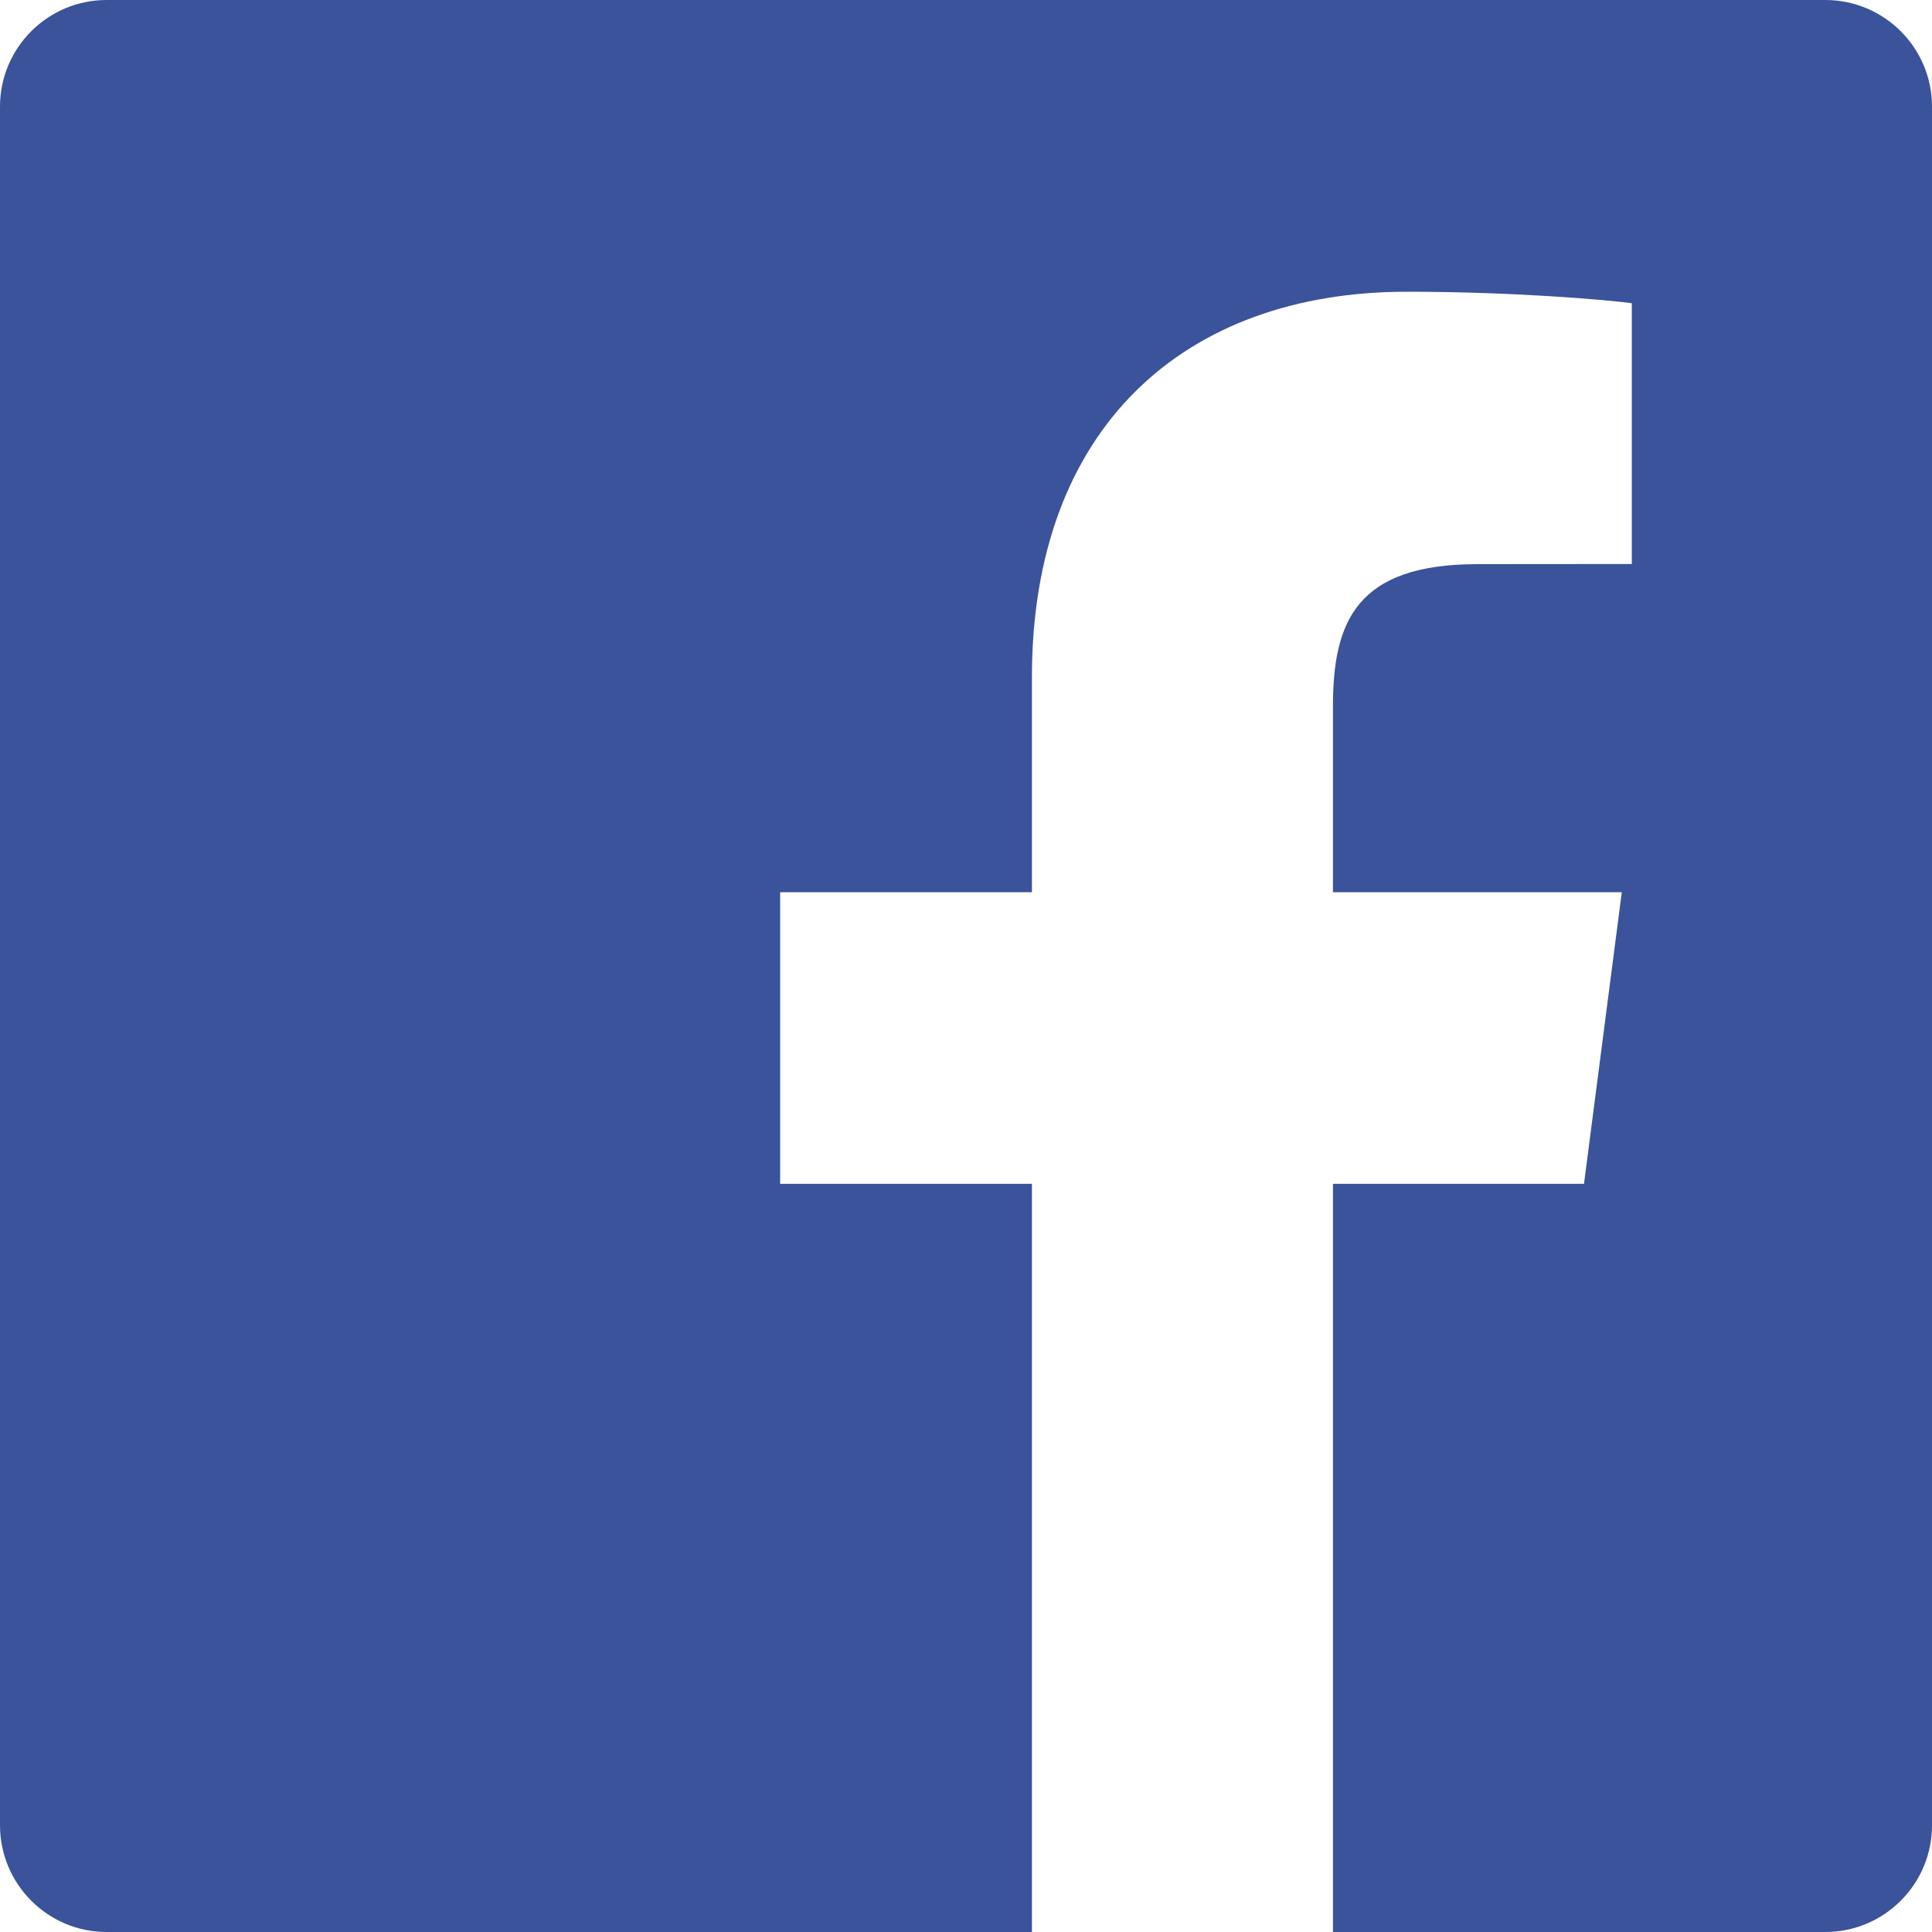
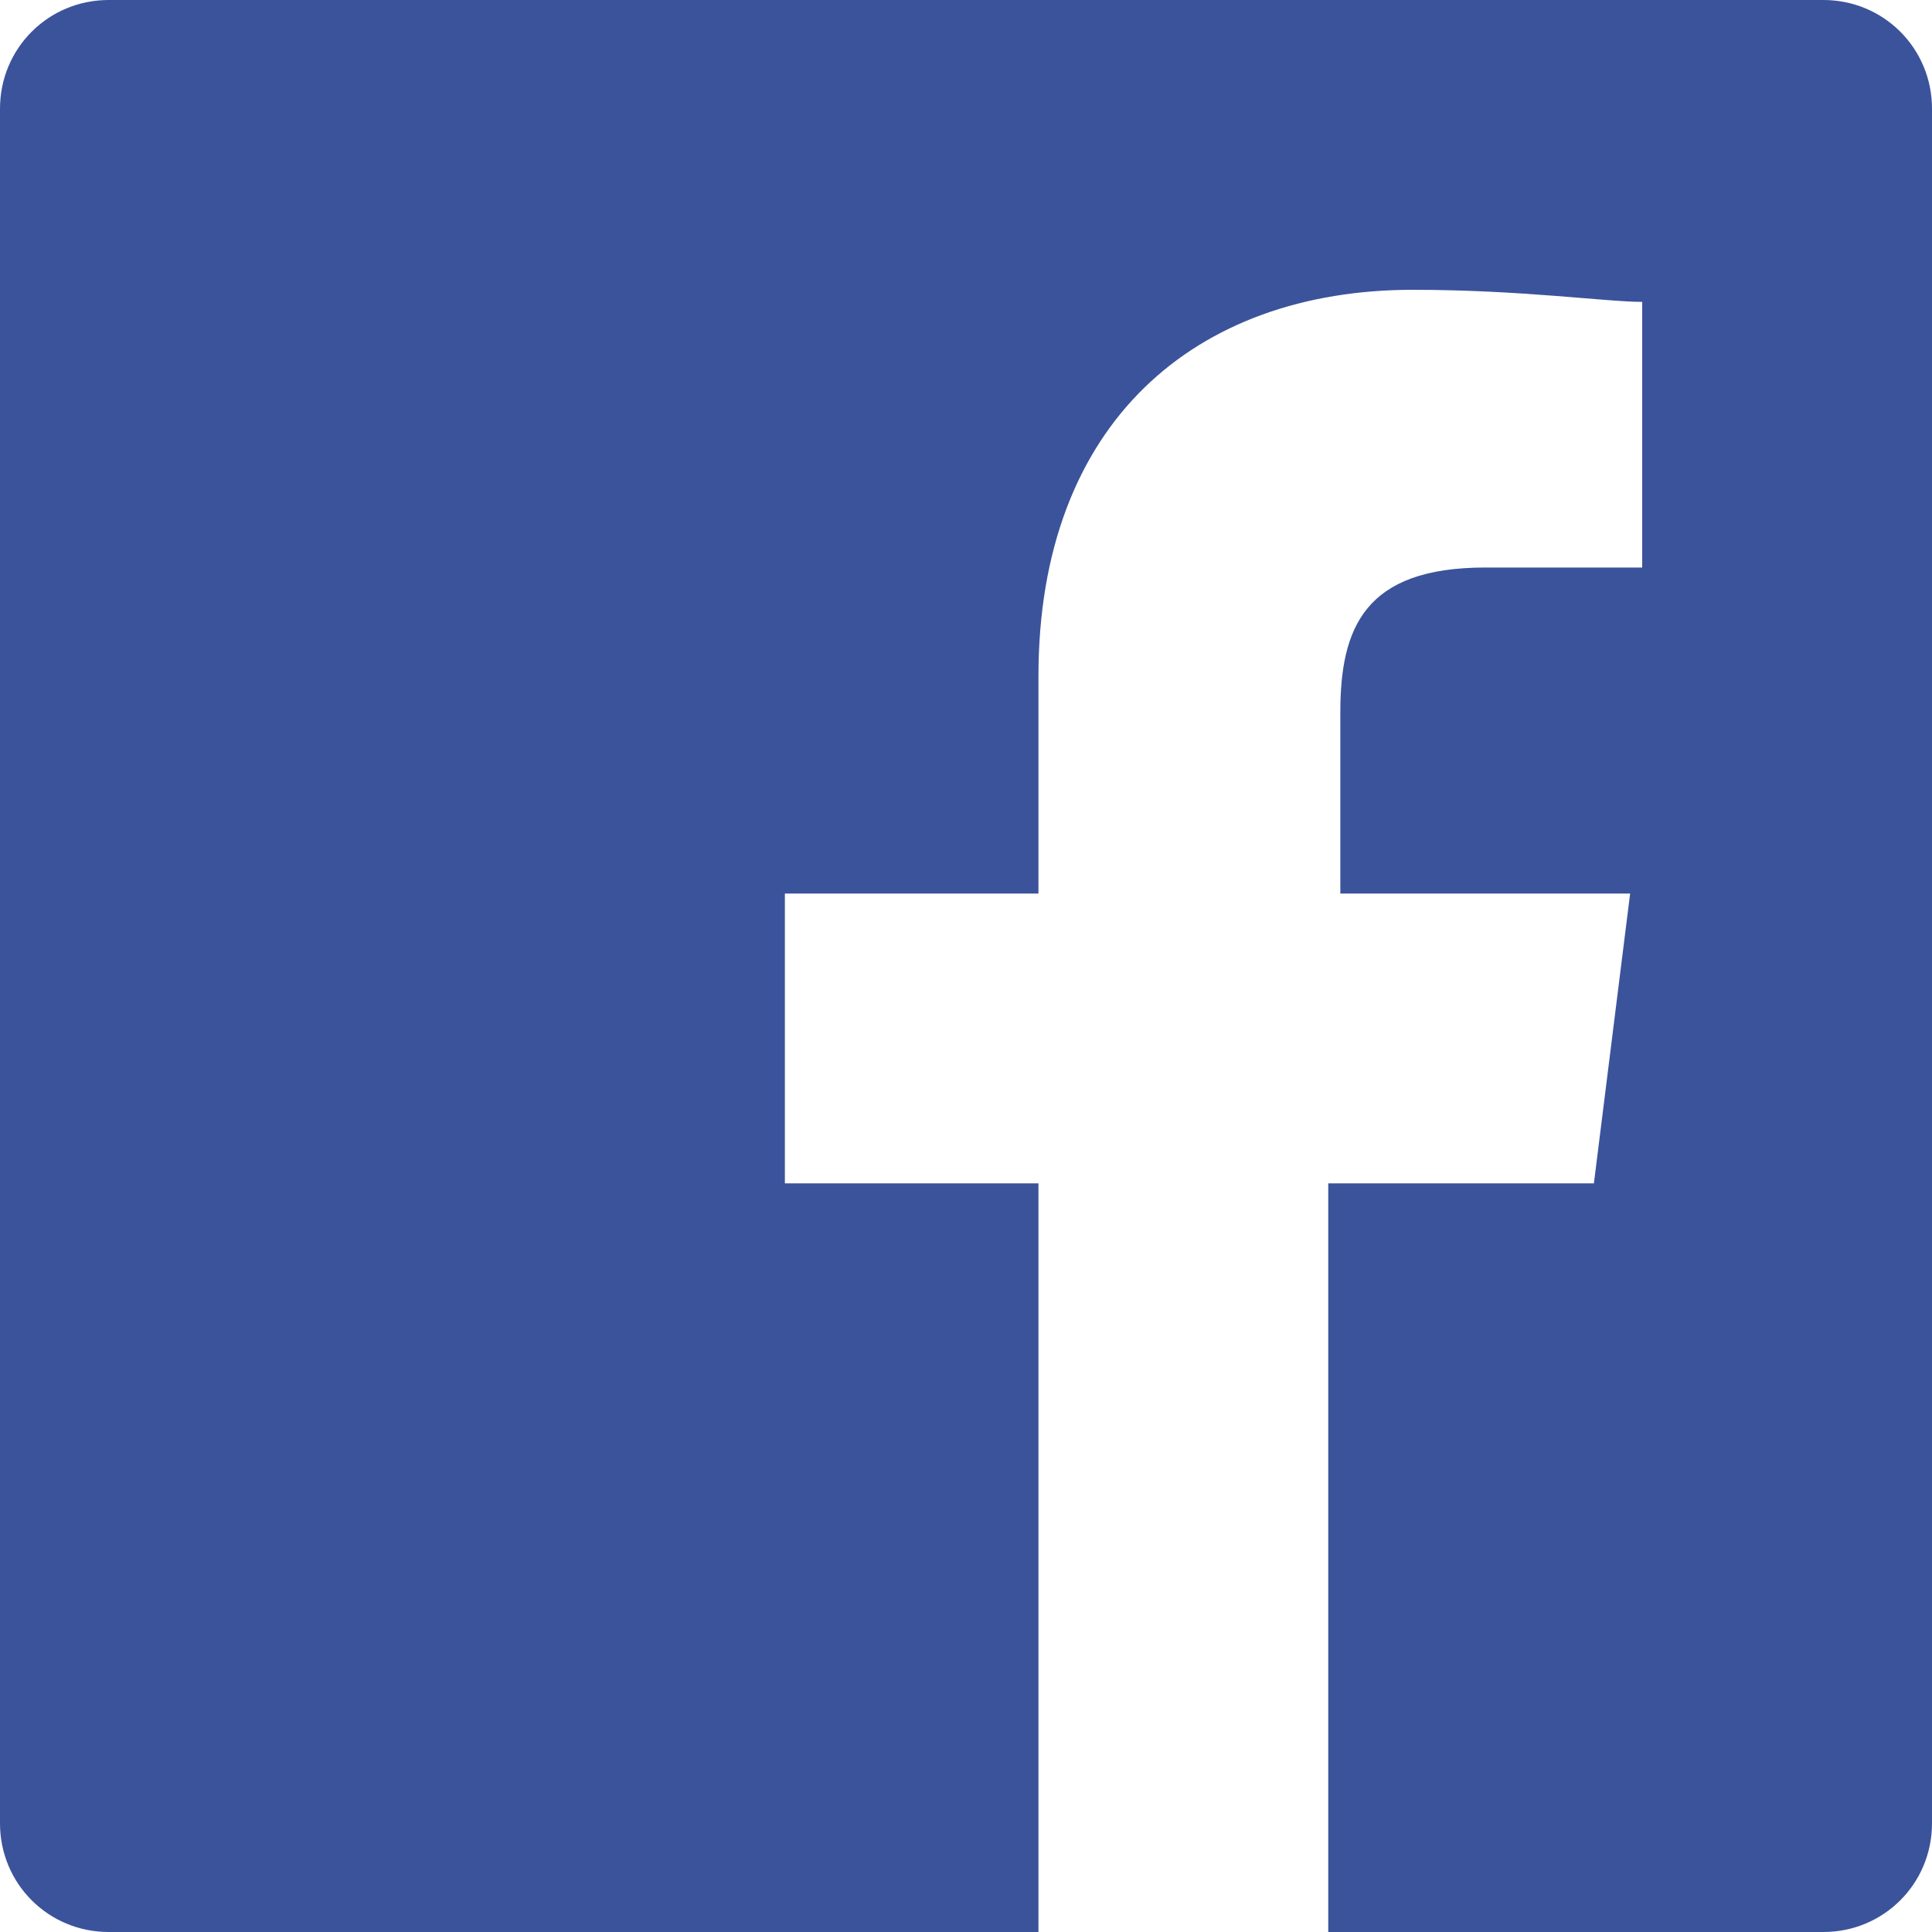
- <svg xmlns="http://www.w3.org/2000/svg" version="1.1" id="Capa_1" x="0px" y="0px" width="16px" height="16px" viewBox="248 248 16 16" enable-background="new 248 248 16 16" xml:space="preserve">
-   <g>
-     <path fill="#3B539A" d="M263.116,248h-14.233c-0.487,0-0.883,0.395-0.883,0.883v14.233c0,0.488,0.396,0.884,0.883,0.884h7.663   v-6.196h-2.085v-2.415h2.085v-1.781c0-2.066,1.262-3.192,3.105-3.192c0.884,0,1.642,0.066,1.863,0.095v2.16l-1.279,0.001   c-1.002,0-1.196,0.477-1.196,1.176v1.541h2.392l-0.313,2.415h-2.079v6.196h4.077c0.488,0,0.884-0.396,0.884-0.883v-14.234   C264,248.395,263.604,248,263.116,248z" />
-   </g>
+ <svg xmlns="http://www.w3.org/2000/svg" version="1.1" id="Capa_1" x="0px" y="0px" viewBox="0 0 16 16" style="enable-background:new 0 0 16 16;" xml:space="preserve">
+   <style type="text/css">
+ 	.st0{fill:#3B539A;}
+ </style>
+   <path class="st0" d="M15.1,0H0.9C0.4,0,0,0.4,0,0.9v14.2C0,15.6,0.4,16,0.9,16h7.7V9.8H6.5V7.4h2.1V5.6c0-2.1,1.3-3.2,3.1-3.2  c0.9,0,1.6,0.1,1.9,0.1v2.2l-1.3,0c-1,0-1.2,0.5-1.2,1.2v1.5h2.4l-0.3,2.4H11V16h4.1c0.5,0,0.9-0.4,0.9-0.9V0.9  C16,0.4,15.6,0,15.1,0z" />
</svg>
